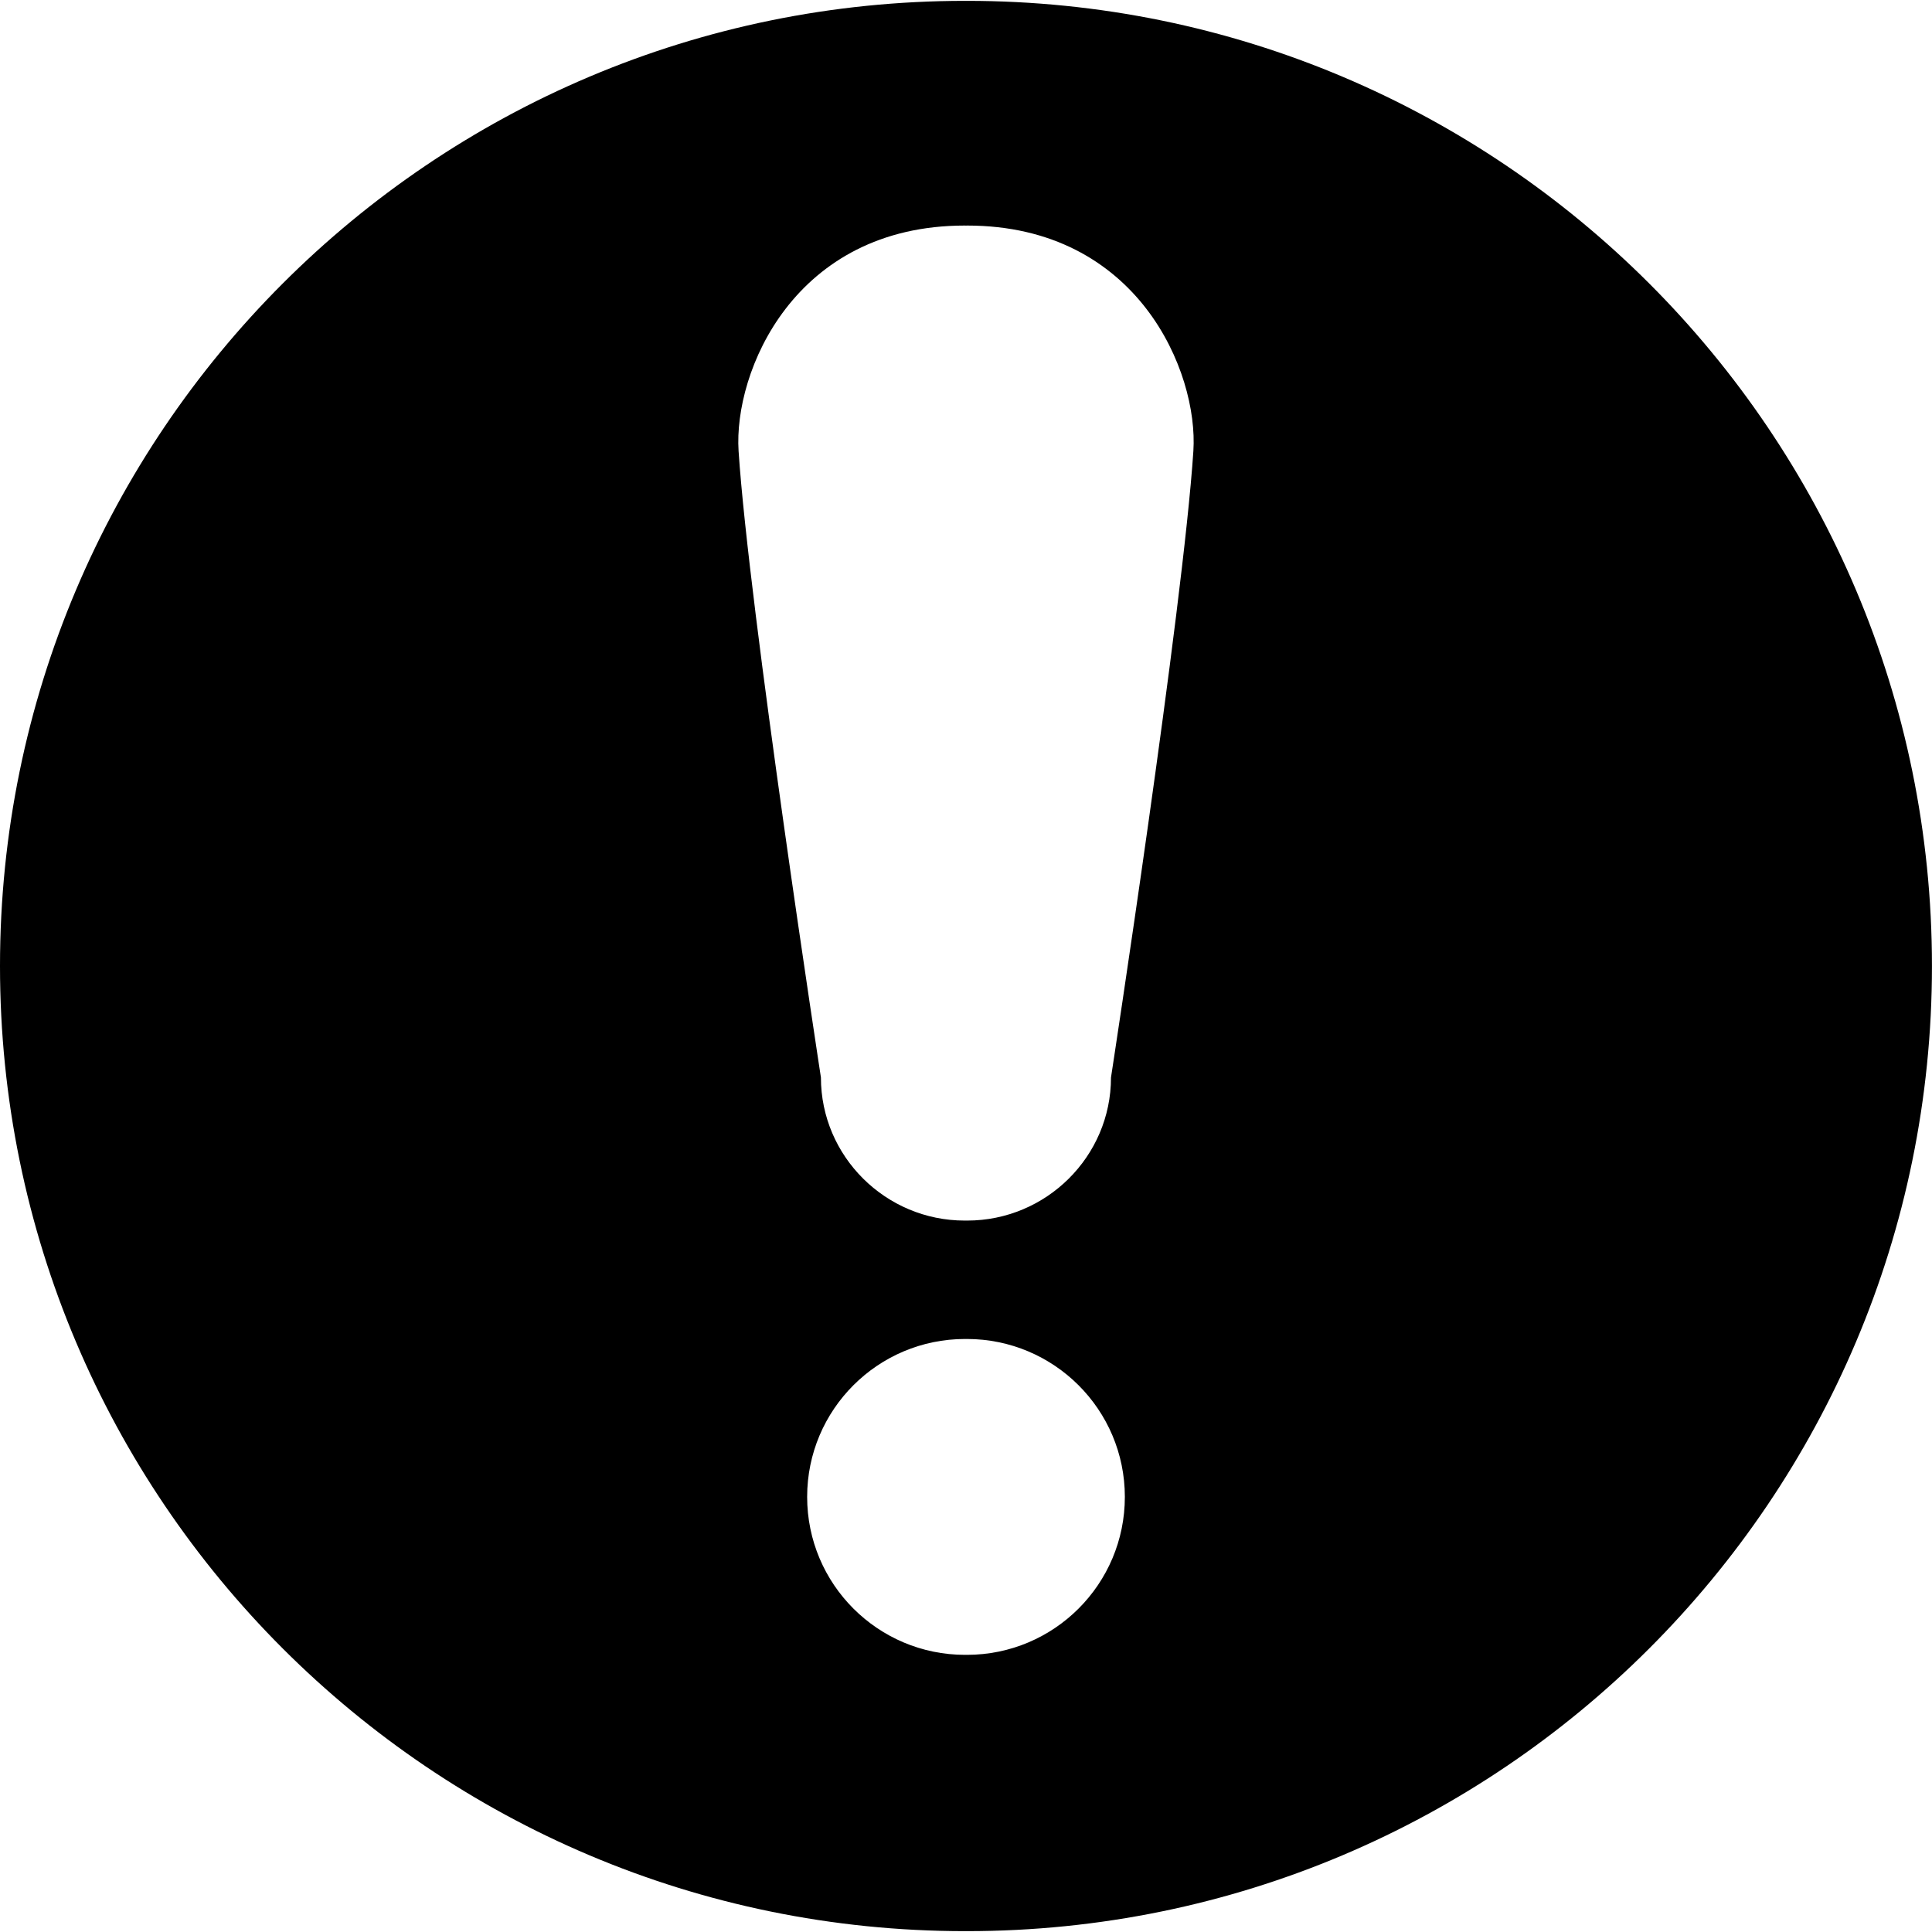
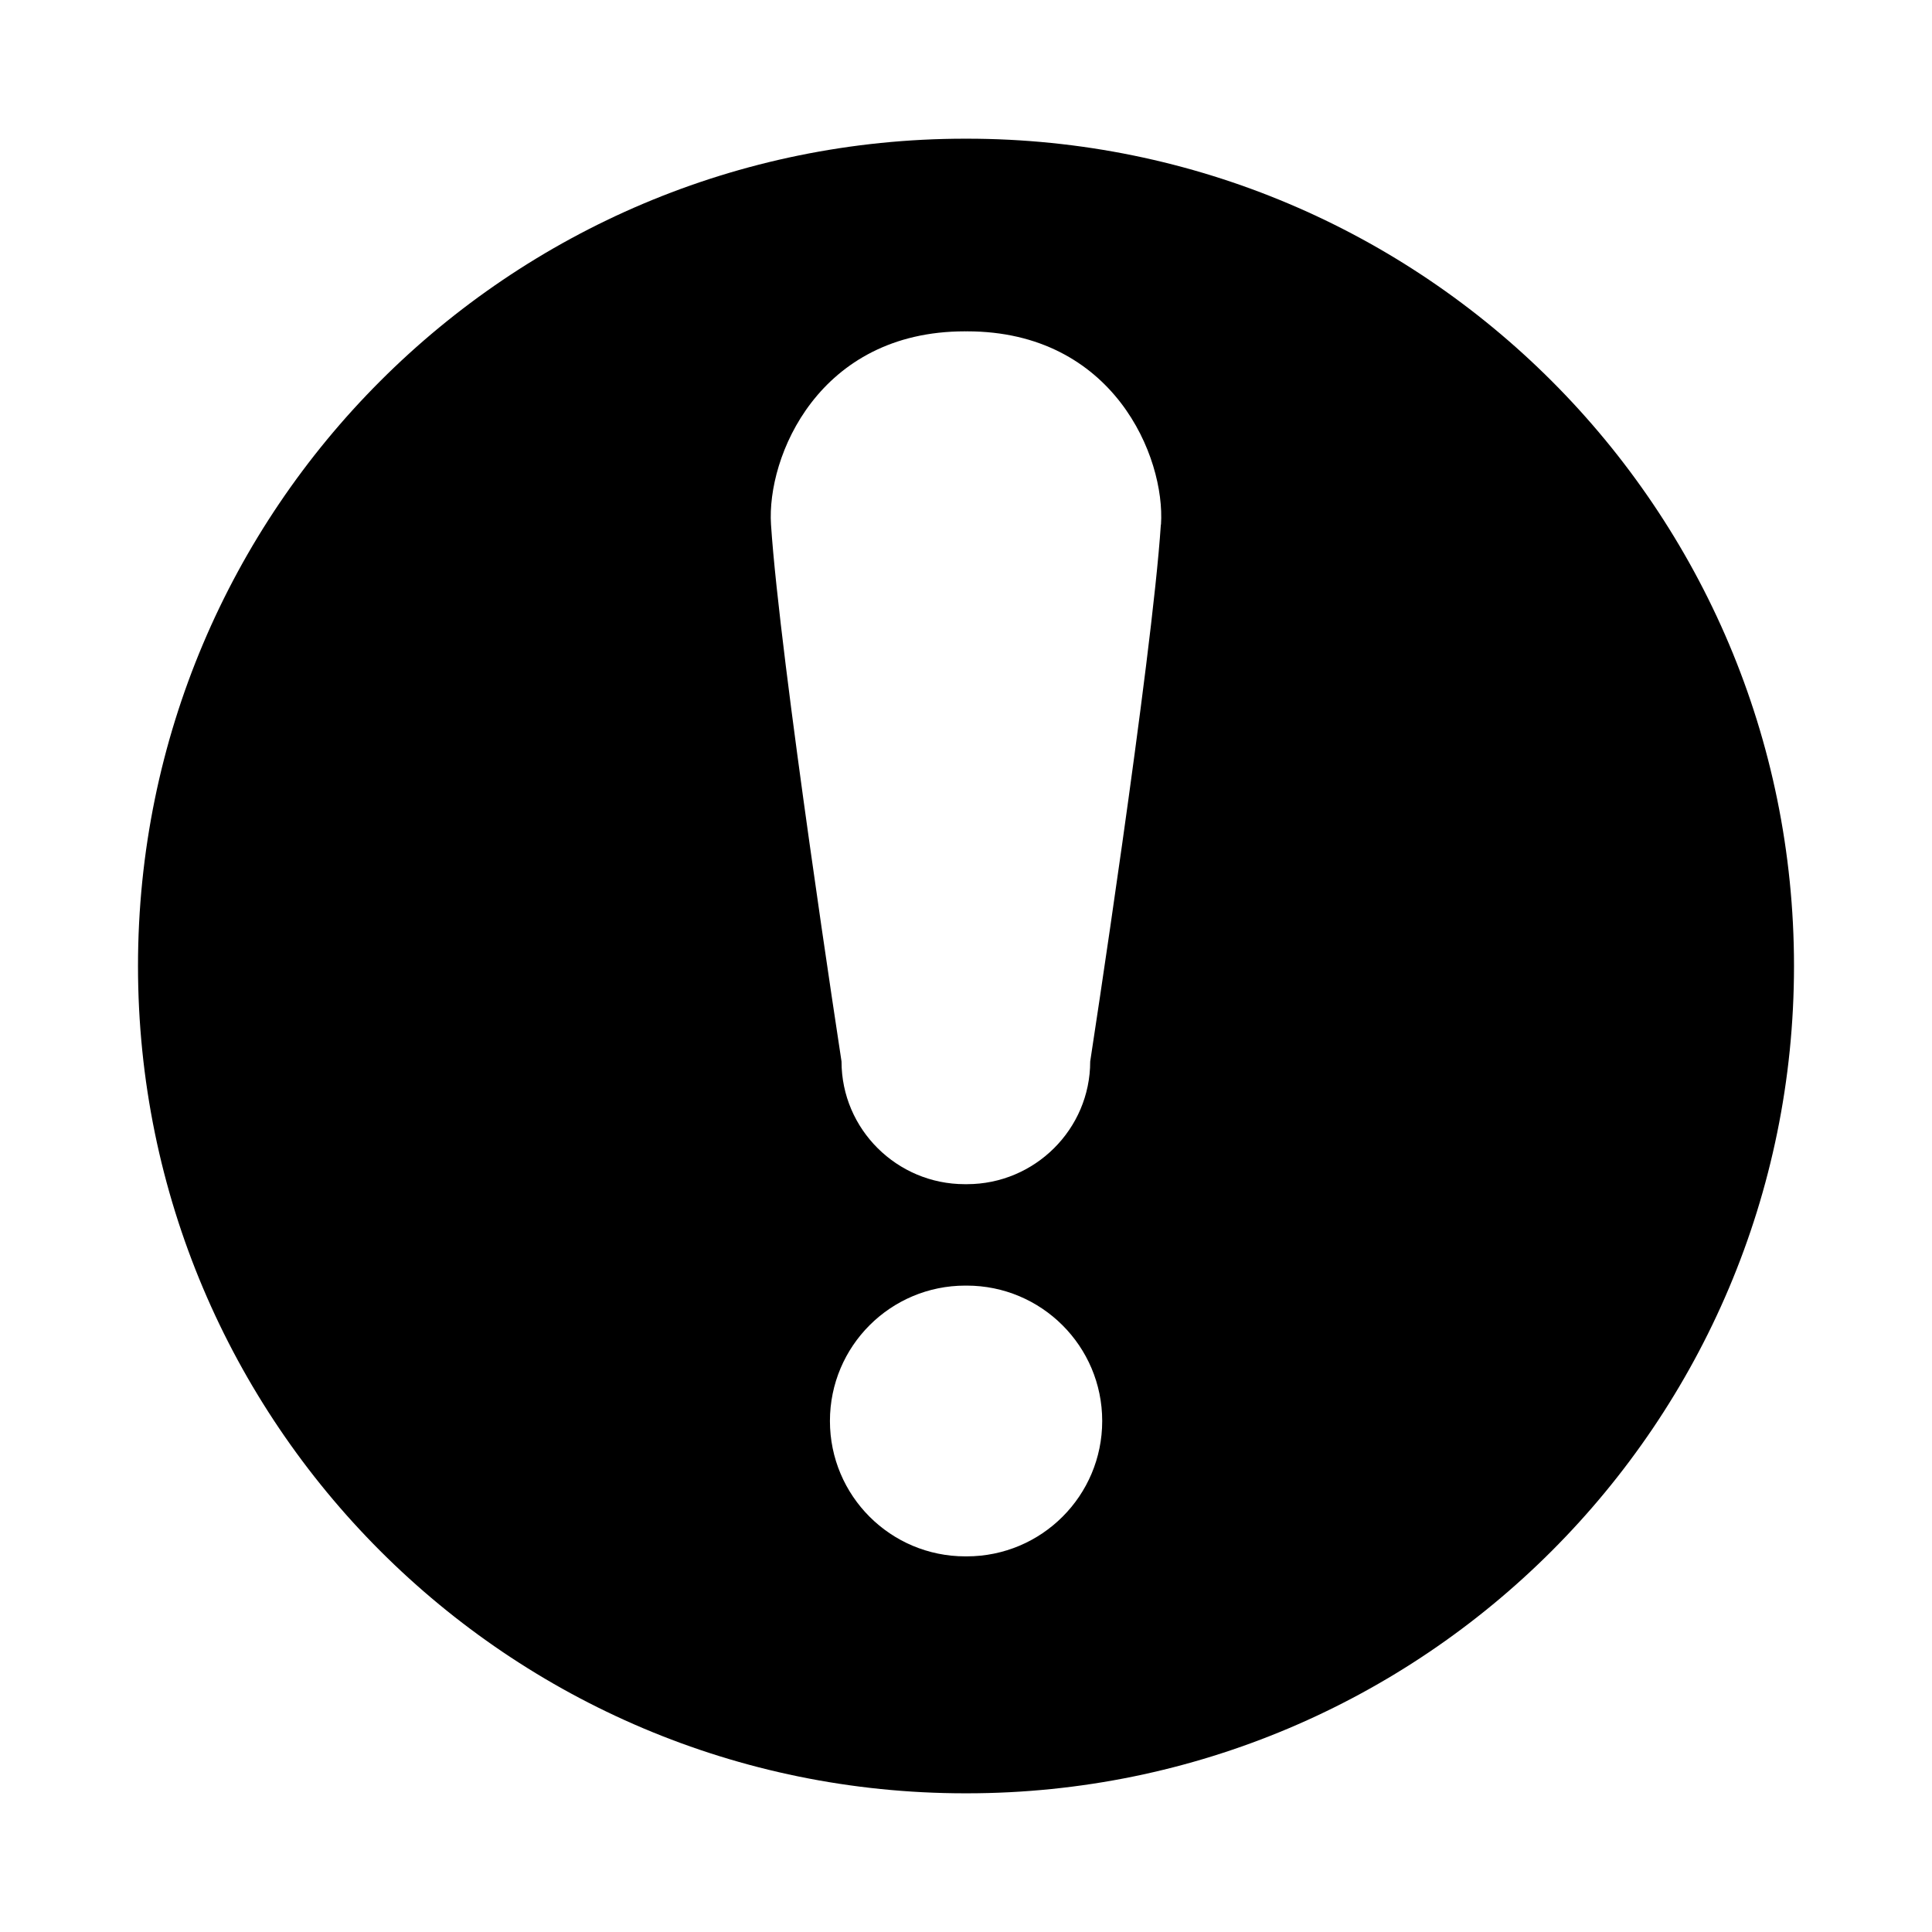
- <svg xmlns="http://www.w3.org/2000/svg" version="1.1" id="Capa_1" x="0px" y="0px" width="45.311px" height="45.311px" viewBox="0 0 45.311 45.311" style="enable-background:new 0 0 45.311 45.311;" xml:space="preserve">
-   <path d="M22.675,0.02c-0.006,0-0.014,0.001-0.02,0.001c-0.007,0-0.013-0.001-0.02-0.001C10.135,0.02,0,10.154,0,22.656   c0,12.5,10.135,22.635,22.635,22.635c0.007,0,0.013,0,0.02,0c0.006,0,0.014,0,0.02,0c12.5,0,22.635-10.135,22.635-22.635   C45.311,10.154,35.176,0.02,22.675,0.02z M22.675,38.811c-0.006,0-0.014-0.001-0.02-0.001c-0.007,0-0.013,0.001-0.02,0.001   c-2.046,0-3.705-1.658-3.705-3.705c0-2.045,1.659-3.703,3.705-3.703c0.007,0,0.013,0,0.02,0c0.006,0,0.014,0,0.02,0   c2.045,0,3.706,1.658,3.706,3.703C26.381,37.152,24.723,38.811,22.675,38.811z M27.988,10.578   c-0.242,3.697-1.932,14.692-1.932,14.692c0,1.854-1.519,3.356-3.373,3.356c-0.01,0-0.02,0-0.029,0c-0.009,0-0.02,0-0.029,0   c-1.853,0-3.372-1.504-3.372-3.356c0,0-1.689-10.995-1.931-14.692C17.202,8.727,18.62,5.29,22.626,5.29   c0.01,0,0.02,0.001,0.029,0.001c0.009,0,0.019-0.001,0.029-0.001C26.689,5.29,28.109,8.727,27.988,10.578z" />
+ <svg xmlns="http://www.w3.org/2000/svg" id="libre-exclamation-circle" viewBox="0 0 14 14">
+   <path d="m 7.005,1.005 c -0.002,0 -0.004,2.648e-4 -0.005,2.648e-4 -0.002,0 -0.003,-2.648e-4 -0.005,-2.648e-4 -3.311,0 -5.995,2.684 -5.995,5.995 0,3.311 2.684,5.995 5.995,5.995 0.002,0 0.003,0 0.005,0 0.002,0 0.004,0 0.005,0 C 10.316,12.995 13,10.311 13,7 13,3.689 10.316,1.005 7.005,1.005 Z m 0,10.273 c -0.002,0 -0.004,-2.65e-4 -0.005,-2.65e-4 -0.002,0 -0.003,2.65e-4 -0.005,2.65e-4 -0.542,0 -0.981,-0.439 -0.981,-0.981 0,-0.542 0.439,-0.981 0.981,-0.981 0.002,0 0.003,0 0.005,0 0.002,0 0.004,0 0.005,0 0.542,0 0.982,0.439 0.982,0.981 0,0.542 -0.439,0.981 -0.982,0.981 z M 8.412,3.801 c -0.064,0.979 -0.512,3.891 -0.512,3.891 0,0.491 -0.402,0.889 -0.893,0.889 -0.003,0 -0.005,0 -0.008,0 -0.002,0 -0.005,0 -0.008,0 -0.491,0 -0.893,-0.398 -0.893,-0.889 0,0 -0.447,-2.912 -0.511,-3.891 -0.032,-0.49 0.344,-1.4 1.405,-1.4 0.003,0 0.005,2.649e-4 0.008,2.649e-4 0.002,0 0.005,-2.649e-4 0.008,-2.649e-4 1.061,0 1.437,0.91 1.405,1.4 z" />
</svg>
